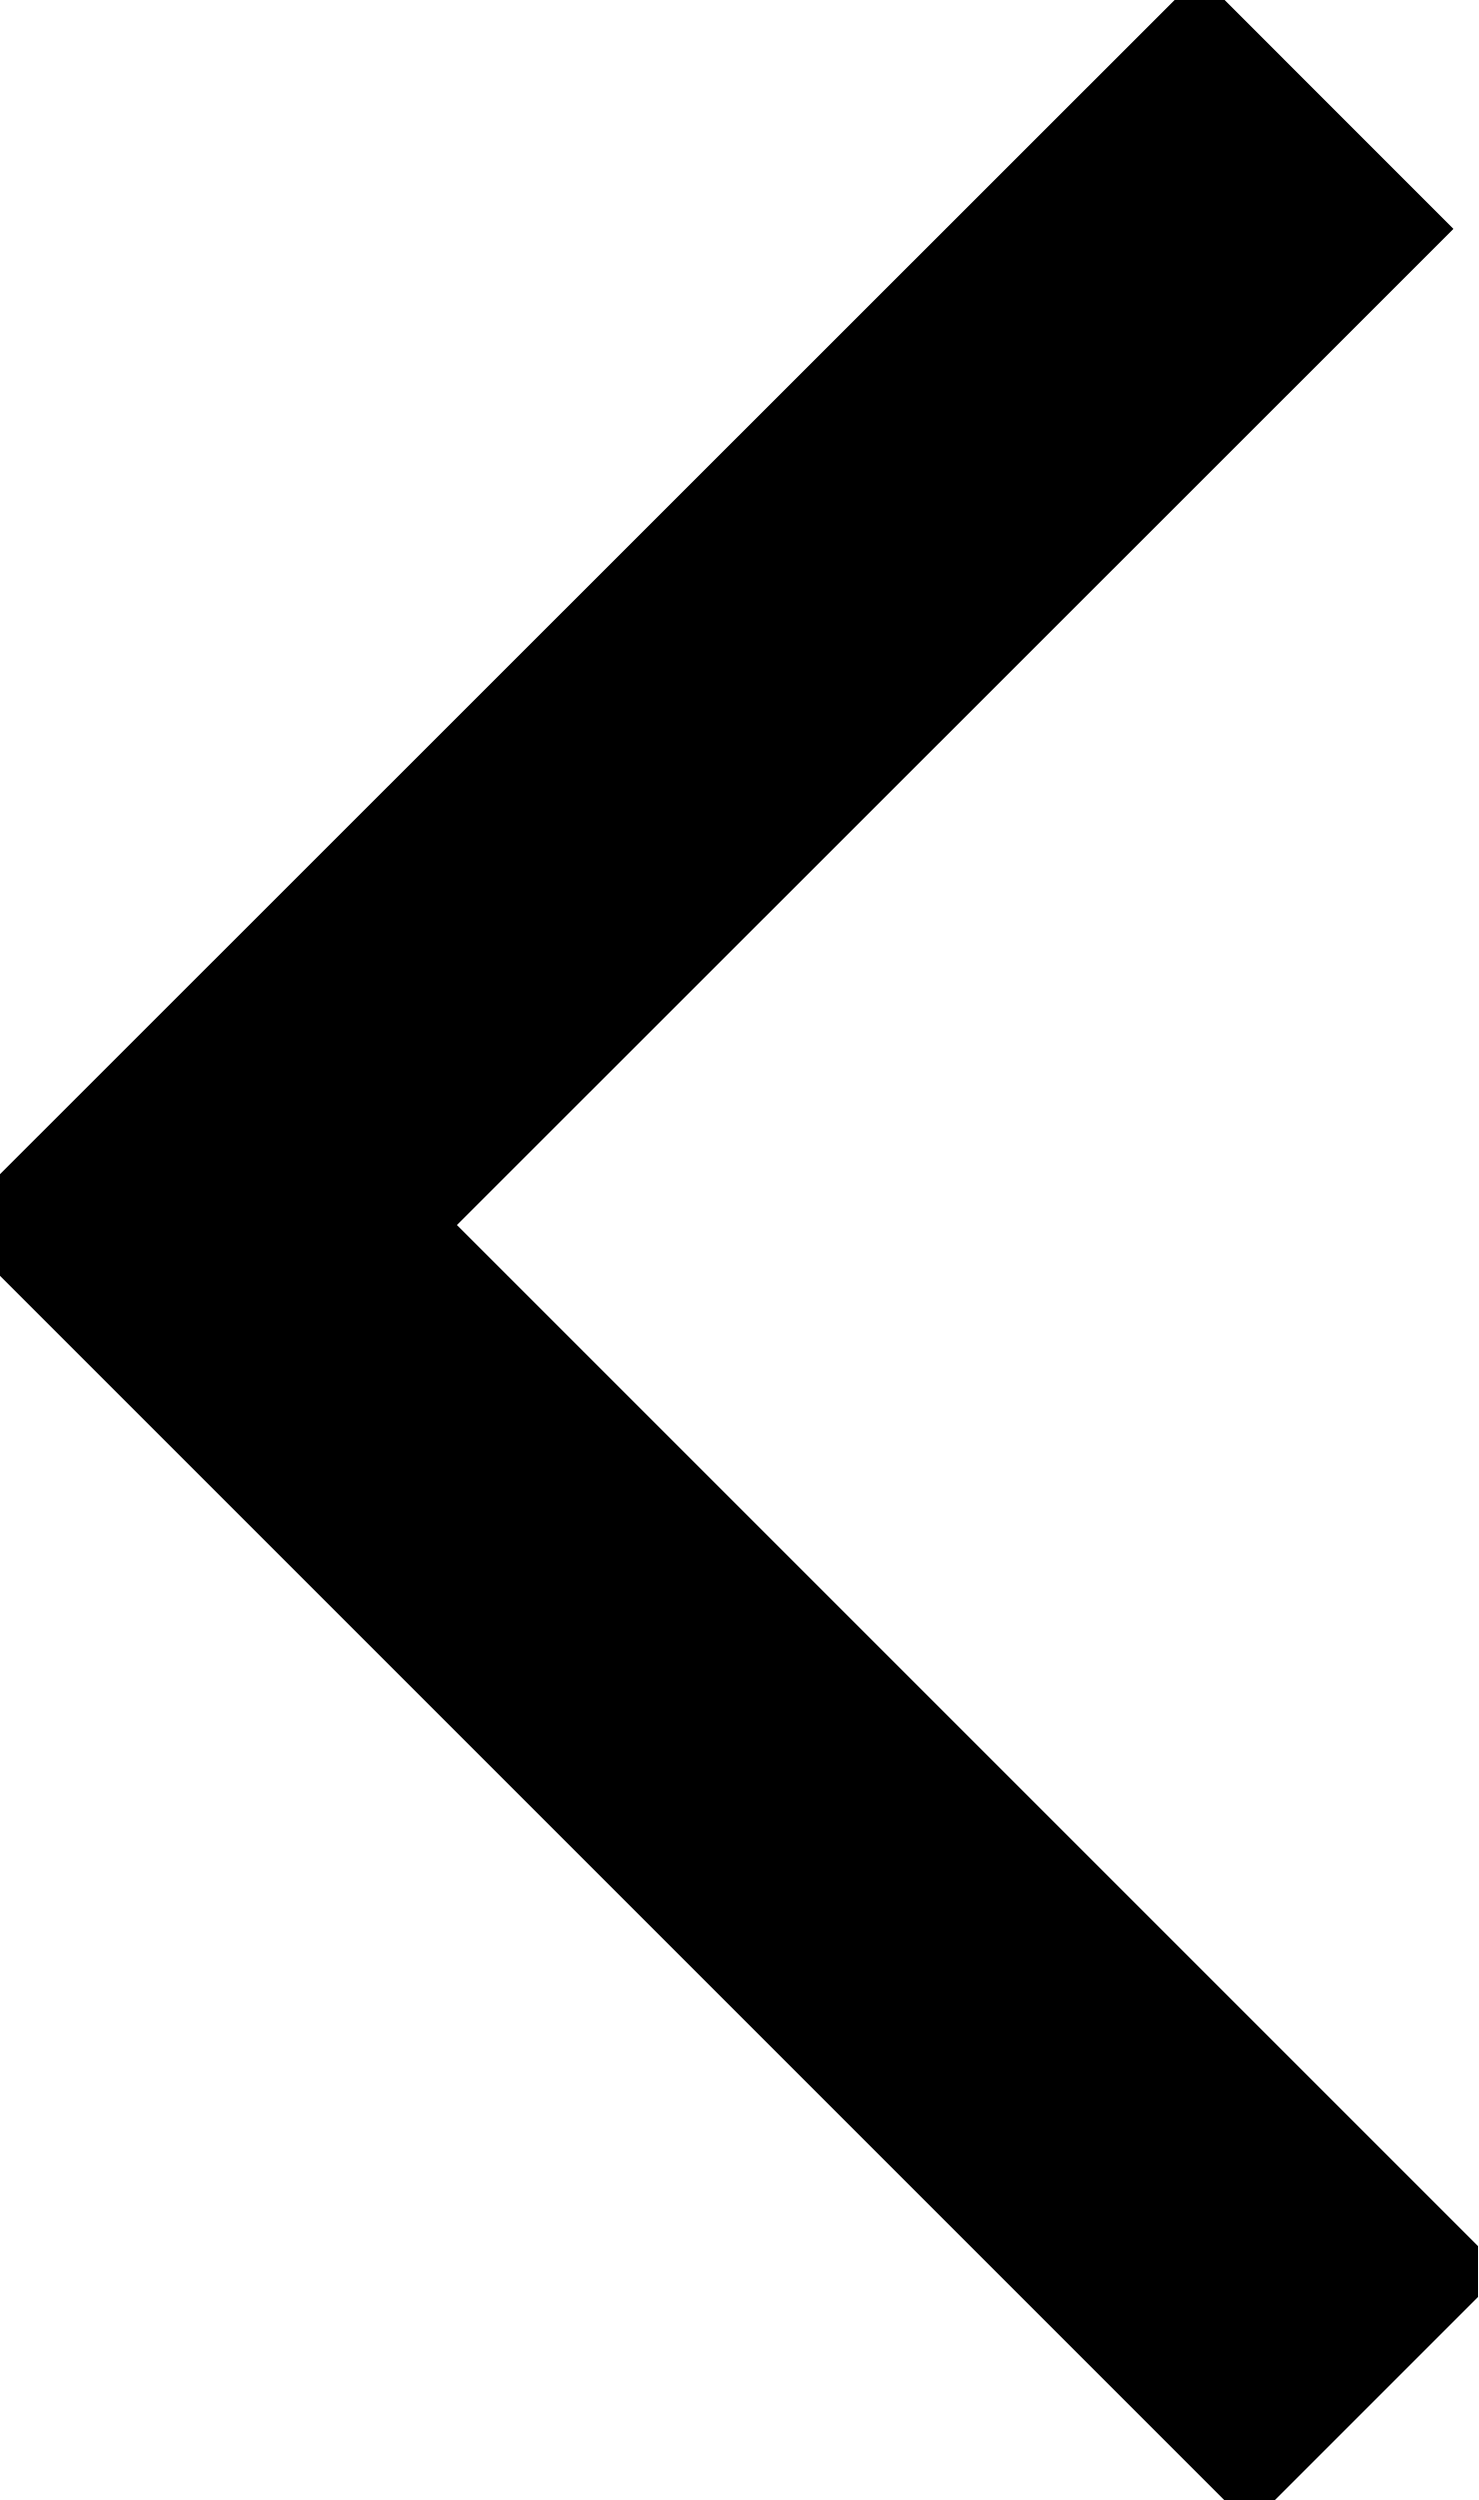
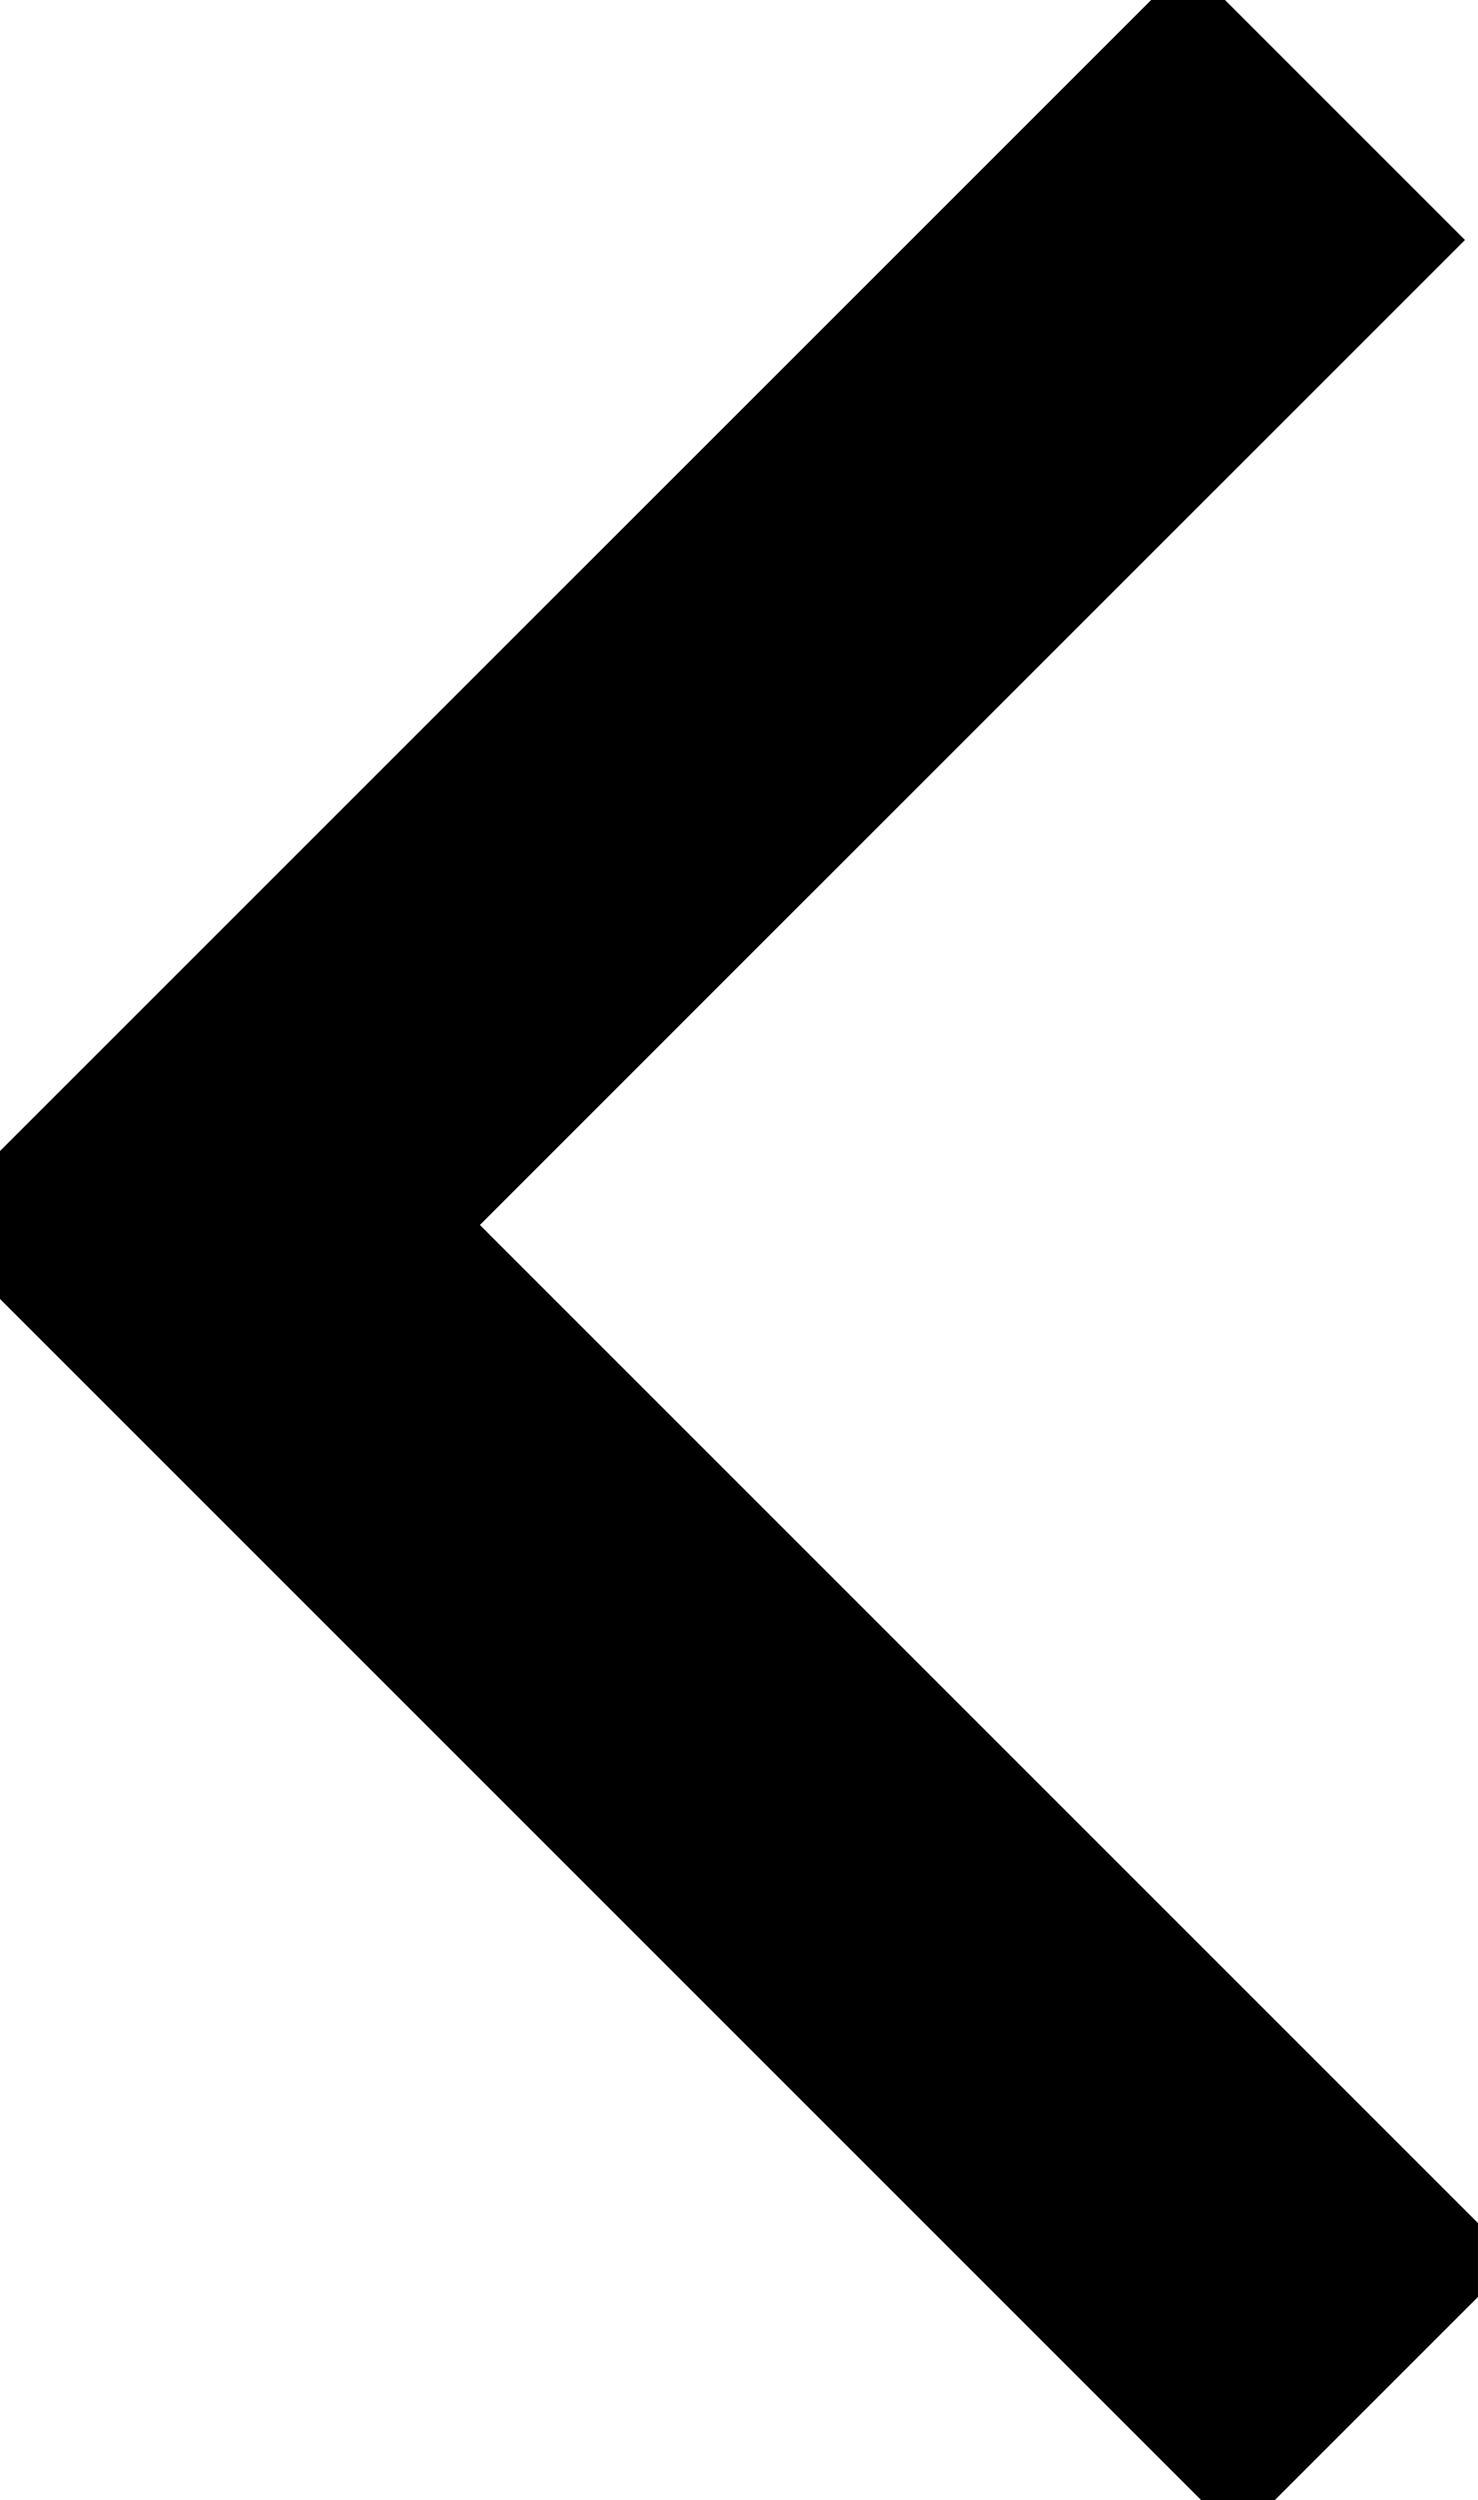
- <svg xmlns="http://www.w3.org/2000/svg" width="10.293" height="17.41" viewBox="0 0 10.293 17.41">
+ <svg xmlns="http://www.w3.org/2000/svg" width="15.096" height="25.535" viewBox="0 0 15.096 25.535">
  <defs>
    <clipPath id="clip-path">
-       <rect id="Rectangle_2185" data-name="Rectangle 2185" width="10.293" height="17.41" transform="translate(0 0)" fill="none" stroke="#000" stroke-width="2.5" />
+       <rect id="Rectangle_2311" data-name="Rectangle 2311" width="15.096" height="25.535" fill="none" stroke="#000" stroke-width="4" />
    </clipPath>
  </defs>
-   <g id="Group_8198" data-name="Group 8198" transform="translate(10.293 17.41) rotate(180)">
-     <g id="Group_4219" data-name="Group 4219" clip-path="url(#clip-path)">
-       <path id="Path_67" data-name="Path 67" d="M.707.707,8.879,8.879,1.055,16.7" fill="none" stroke="#000" stroke-miterlimit="10" stroke-width="2.5" />
+   <g id="Group_7962" data-name="Group 7962" transform="translate(15.096 25.535) rotate(180)">
+     <g id="Group_7960" data-name="Group 7960" transform="translate(0 0)" clip-path="url(#clip-path)">
+       <path id="Path_23117" data-name="Path 23117" d="M0,0,11.986,11.986.51,23.461" transform="translate(1.037 1.037)" fill="none" stroke="#000" stroke-miterlimit="10" stroke-width="4" />
    </g>
  </g>
</svg>
